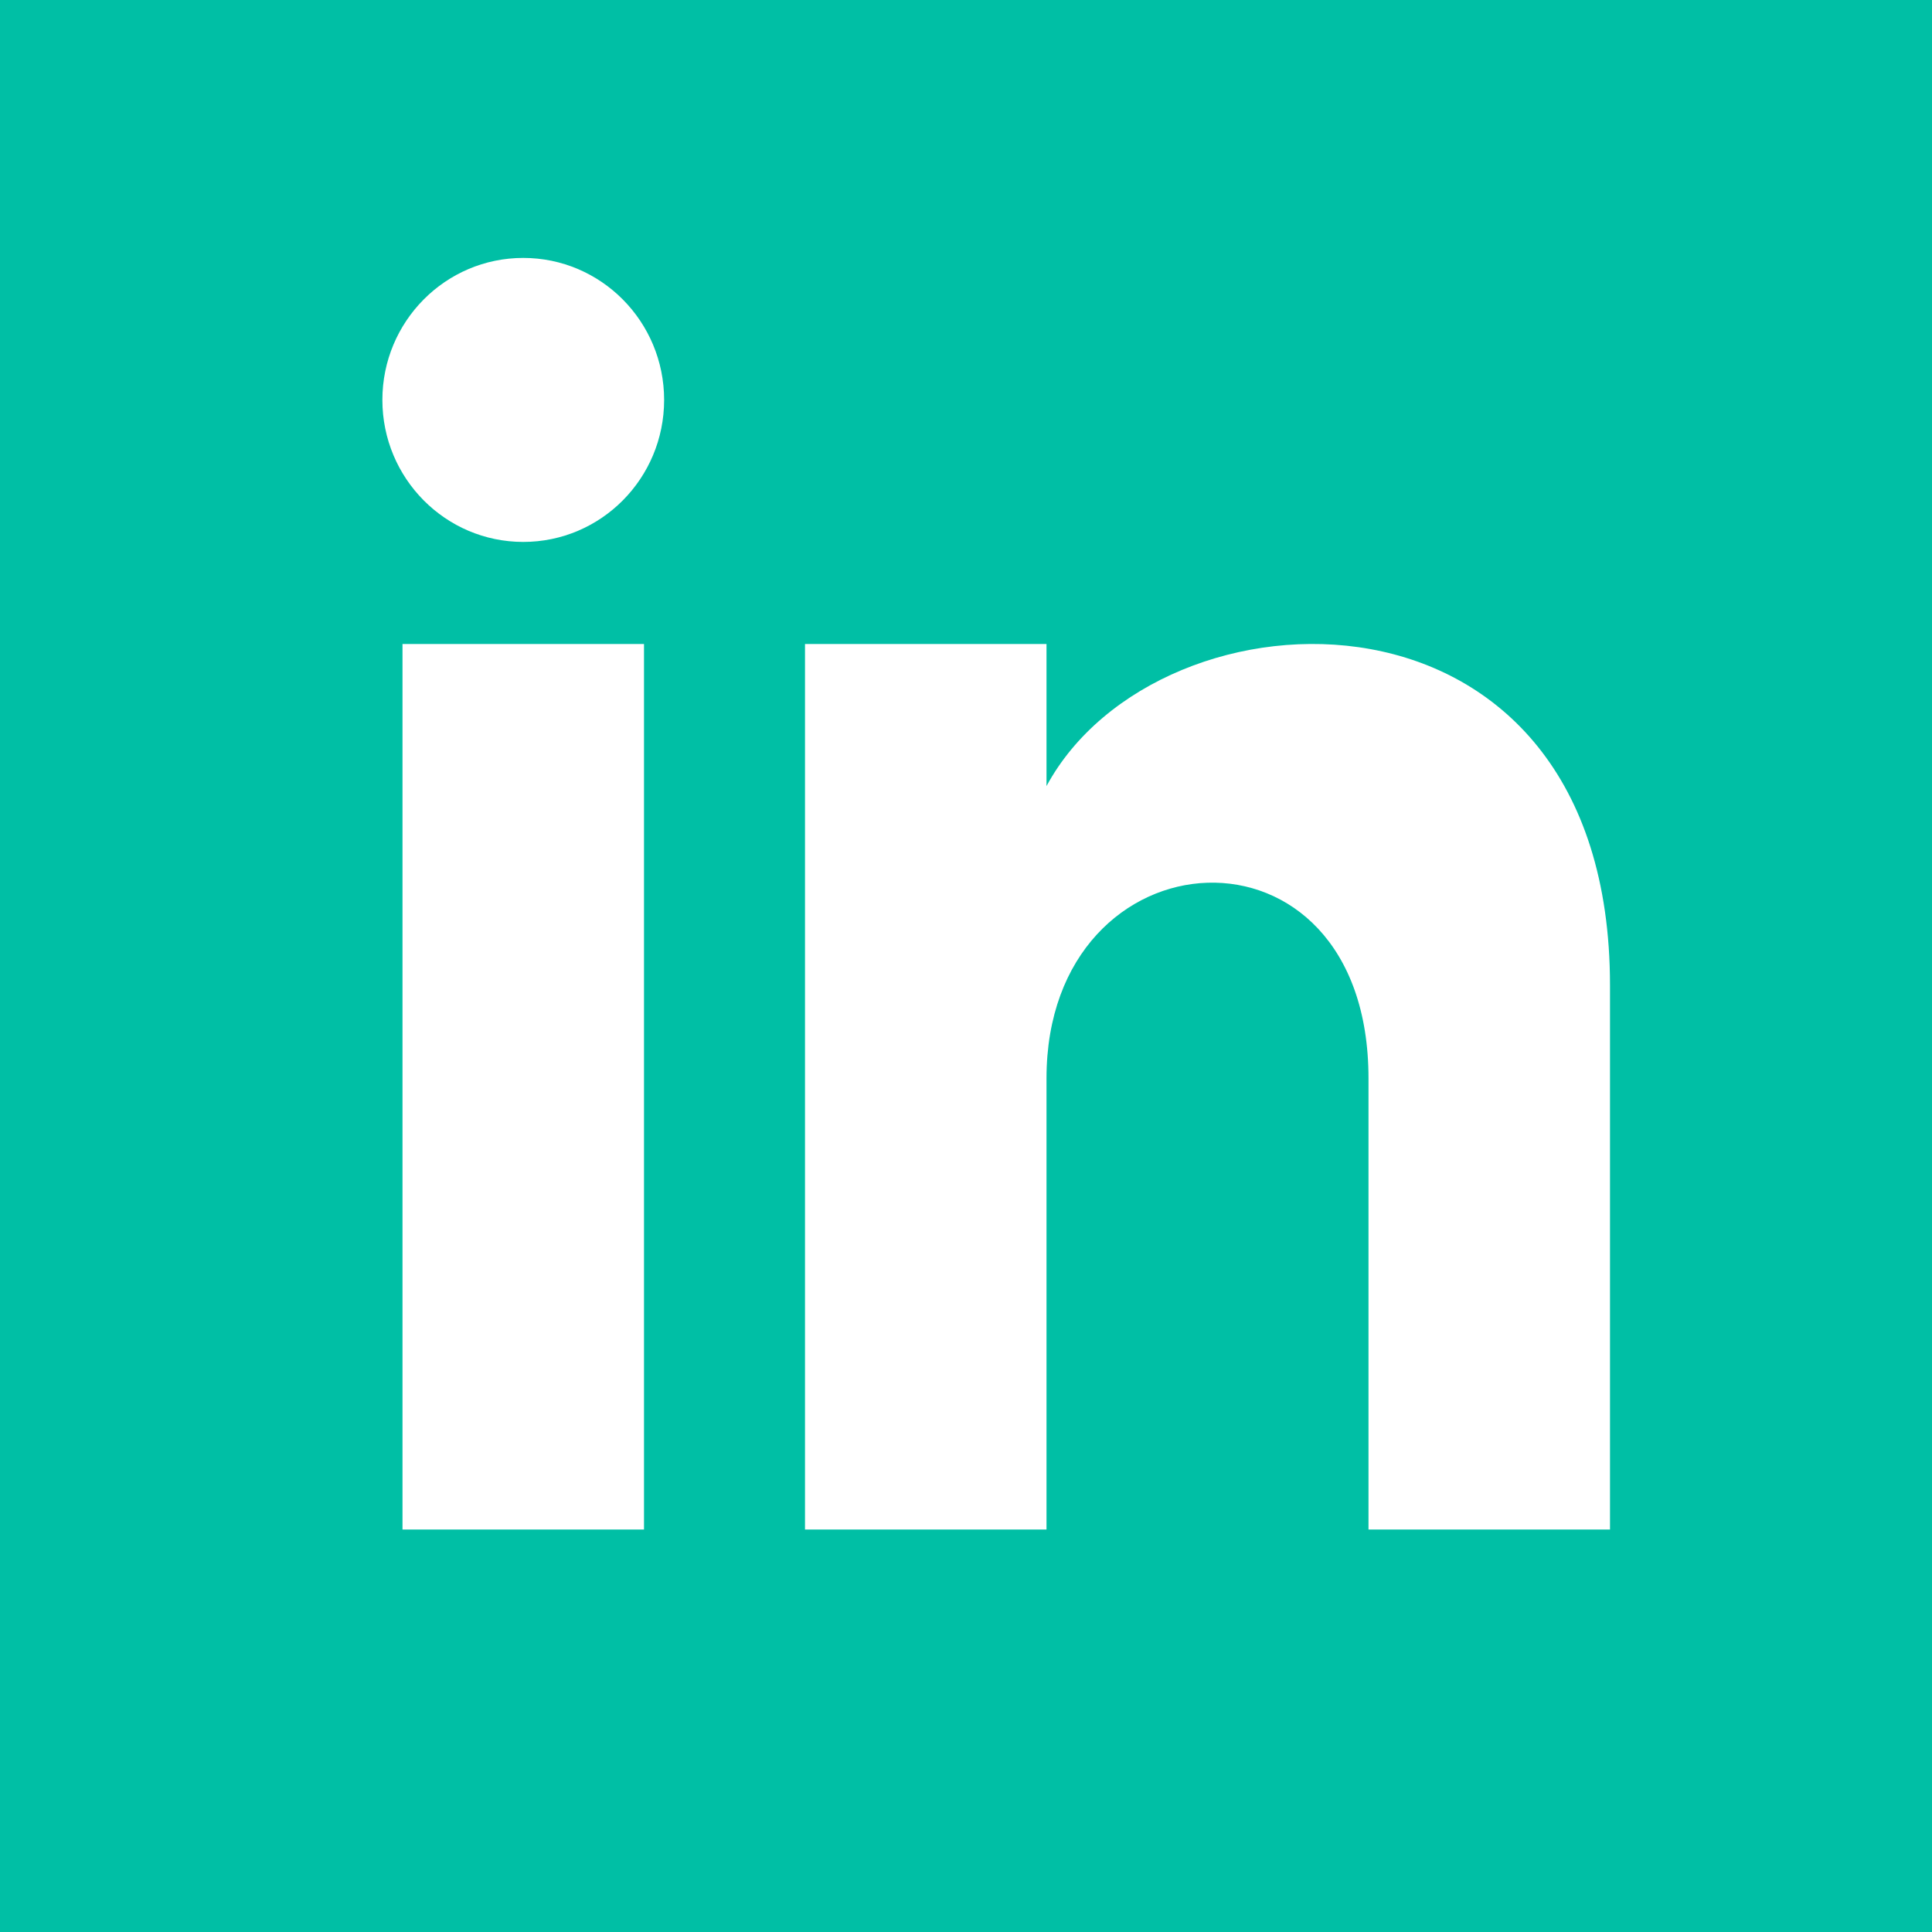
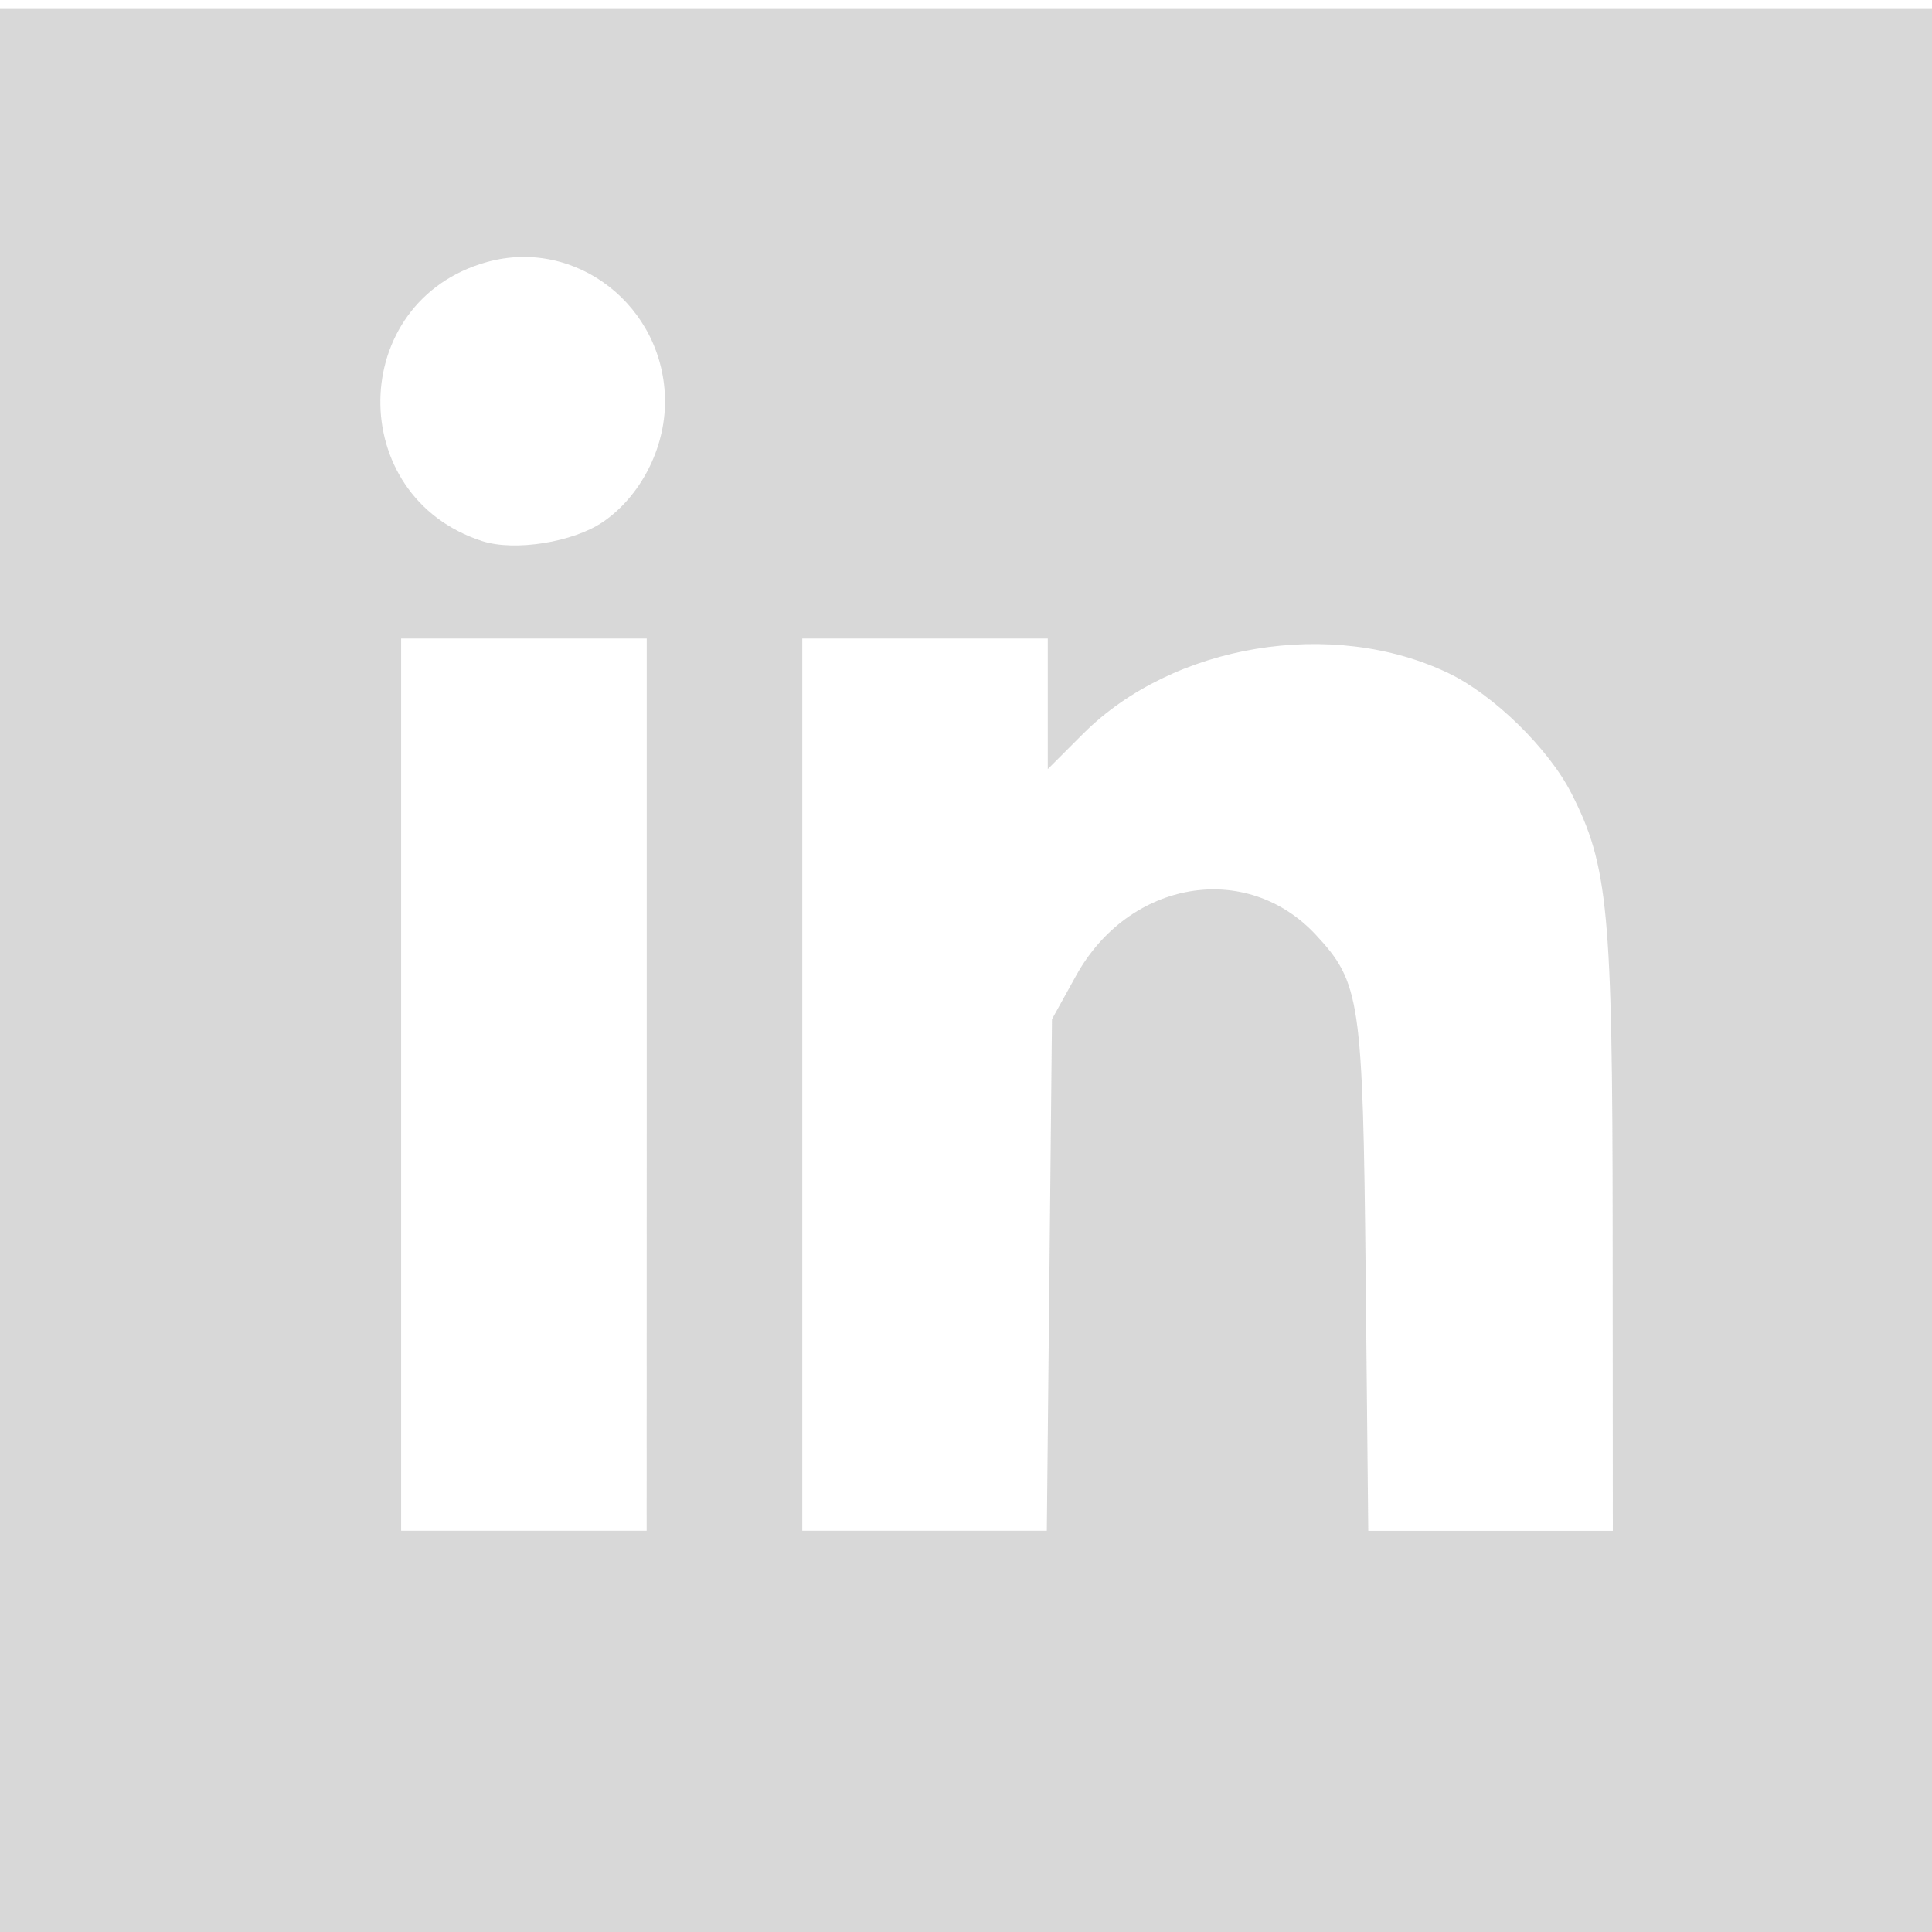
- <svg xmlns="http://www.w3.org/2000/svg" width="24" height="24" viewBox="0 0 24 24">
-   <path d="M0 0v24h24v-24h-24zm8 19h-3v-11h3v11zm-1.5-12.268c-.966 0-1.75-.79-1.75-1.764s.784-1.764 1.75-1.764 1.75.79 1.75 1.764-.783 1.764-1.75 1.764zm13.5 12.268h-3v-5.604c0-3.368-4-3.113-4 0v5.604h-3v-11h3v1.765c1.397-2.586 7-2.777 7 2.476v6.759z" style="fill: #00bfa5" />
+ <svg xmlns="http://www.w3.org/2000/svg" id="svg14" version="1.1" viewBox="0 0 24 24" height="24" width="24">
+   <defs id="defs18" />
+   <path id="path1370" d="M 0,12.051 V 0.102 H 12 24 V 12.051 24 H 12 0 Z m 8.034,1.424 V 7.932 H 6.508 4.983 v 5.542 5.542 h 1.525 1.525 z m 5.002,2.364 0.032,-3.178 0.3,-0.542 c 0.656,-1.184 2.112,-1.434 2.975,-0.509 0.556,0.596 0.587,0.805 0.622,4.229 l 0.032,3.178 h 1.519 1.519 l -0.002,-3.737 c -0.002,-3.968 -0.055,-4.529 -0.514,-5.428 C 19.236,9.298 18.555,8.632 17.997,8.364 16.553,7.67 14.573,7.998 13.455,9.115 l -0.439,0.439 V 8.743 7.932 H 11.492 9.966 v 5.542 5.542 h 1.519 1.519 z M 7.49,6.484 C 7.956,6.164 8.261,5.575 8.261,4.991 c 0,-1.182 -1.104,-2.047 -2.216,-1.735 -1.732,0.485 -1.77,2.912 -0.054,3.466 0.402,0.13 1.131,0.014 1.498,-0.238 z" style="opacity:0.766;fill:#cccccc;fill-opacity:1;stroke:none;stroke-width:0.256;stroke-miterlimit:4;stroke-dasharray:none;stroke-dashoffset:0;stroke-opacity:1" />
</svg>
